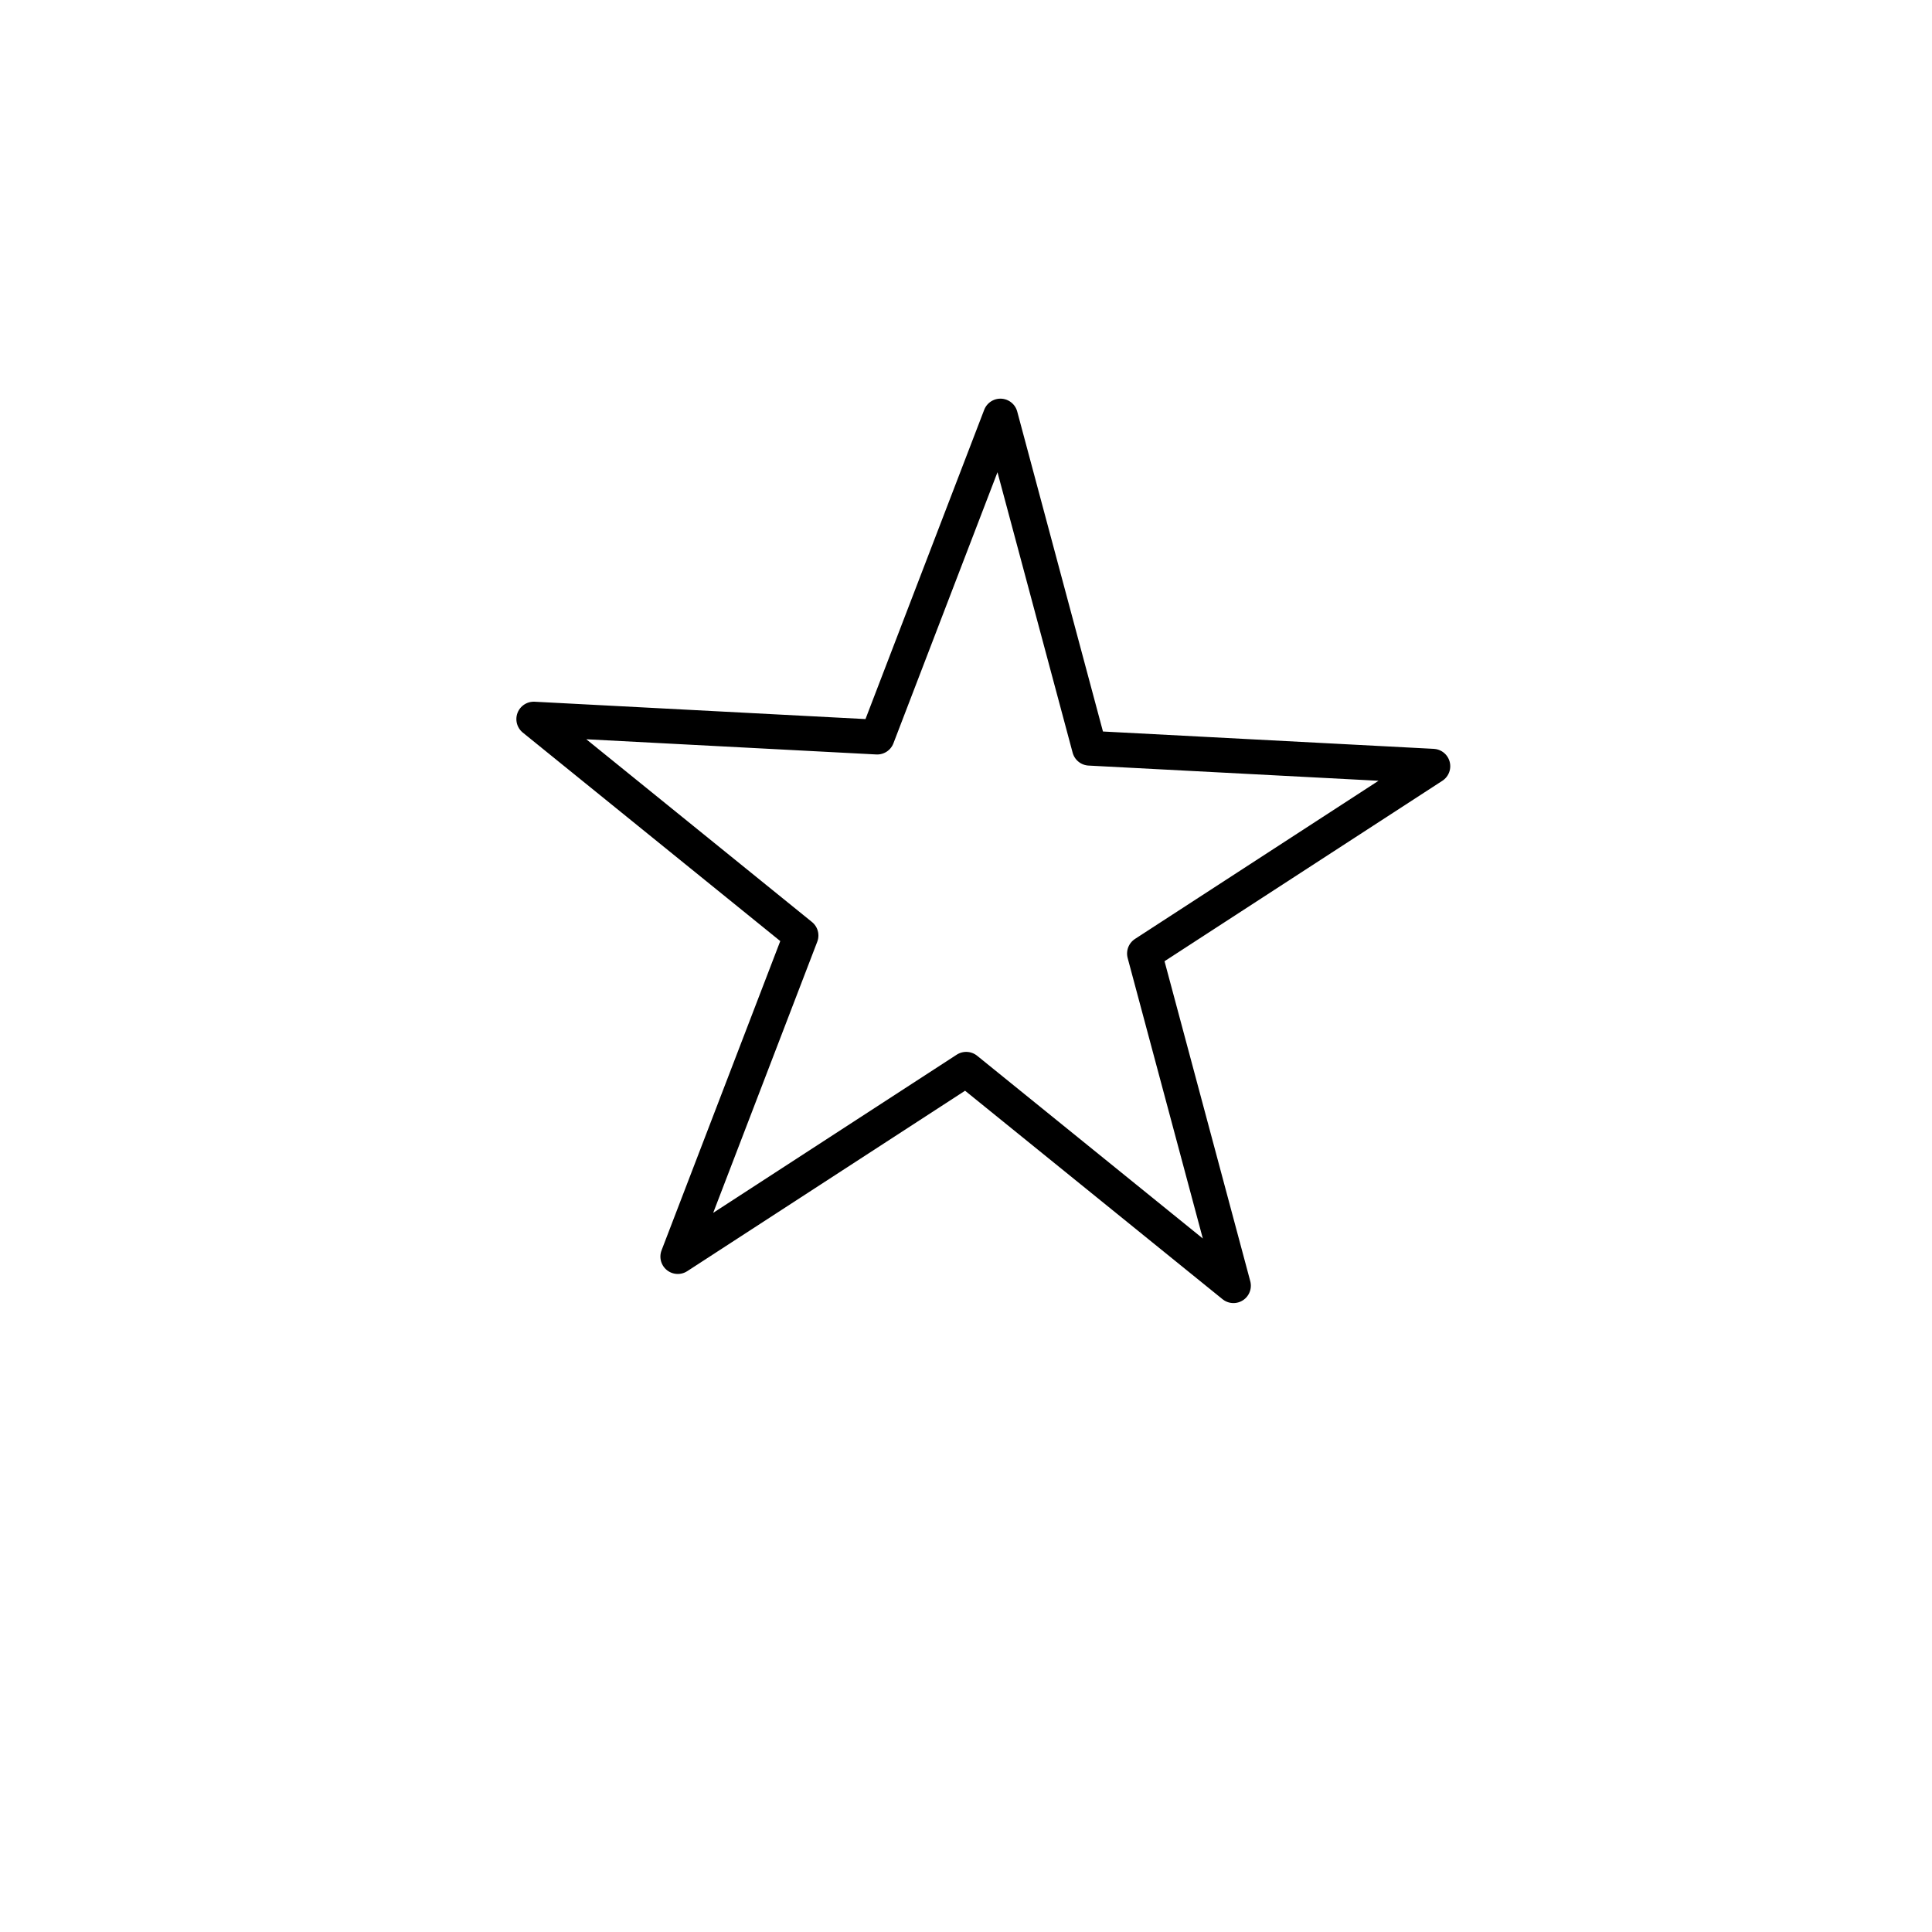
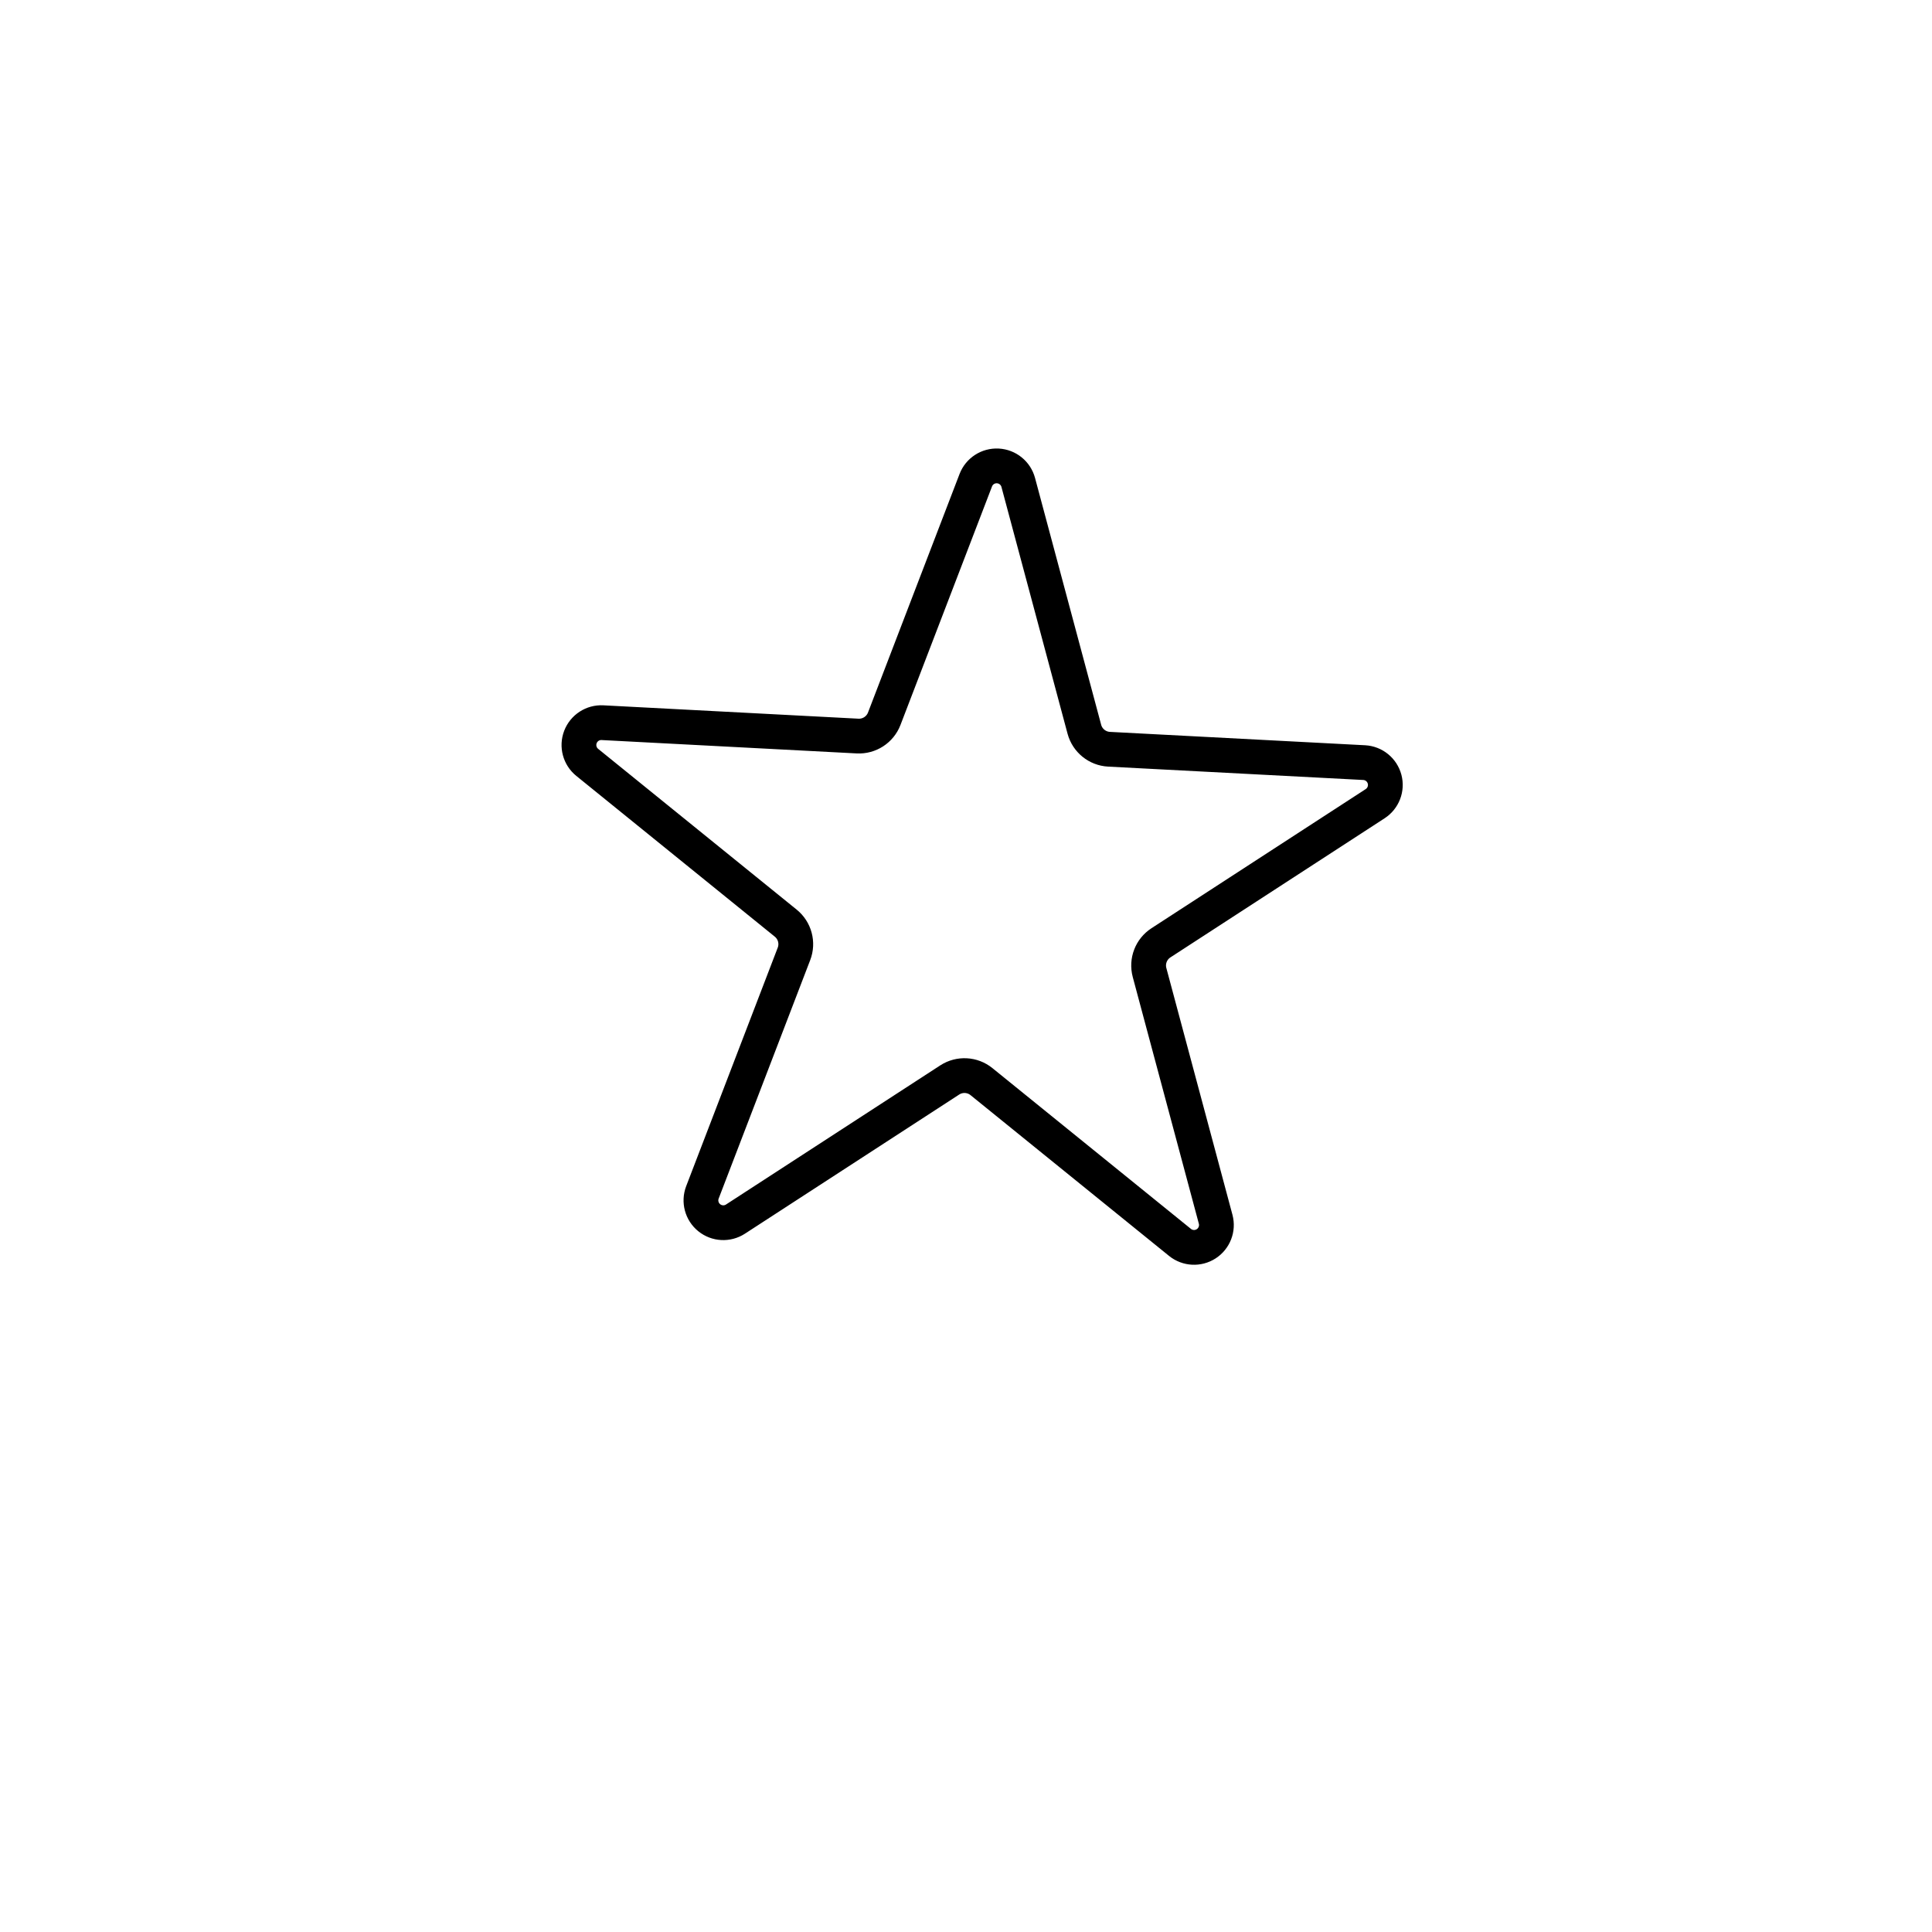
<svg xmlns="http://www.w3.org/2000/svg" width="10cm" height="10cm" viewBox="0 0 100 100">
  <rect width="100" height="100" fill="white" />
  <g fill="none" stroke="black" stroke-width="1.8" stroke-linecap="round" stroke-linejoin="round">
-     <polygon points="51.782,21.534 56.389,38.727 74.165,39.659 59.237,49.354 63.844,66.547 50.01,55.345 35.082,65.04 41.461,48.422 27.627,37.22 45.403,38.152" />
+     <path d="M 45.768 37.202              L 50.506 24.857 A 1.157 1.157 0 0 1 52.704 24.972              L 56.126 37.745 A 1.4 1.4 0 0 0 57.405 38.781              L 70.61 39.473 A 1.157 1.157 0 0 1 71.179 41.598              L 60.09 48.8 A 1.4 1.4 0 0 0 59.5 50.336              L 62.922 63.109 A 1.157 1.157 0 0 1 61.077 64.307              L 50.801 55.985 A 1.4 1.4 0 0 0 49.157 55.899              L 38.067 63.101 A 1.157 1.157 0 0 1 36.357 61.717              L 41.096 49.372 A 1.4 1.4 0 0 0 40.67 47.782              L 30.394 39.46 A 1.157 1.157 0 0 1 31.182 37.406              L 44.387 38.098 A 1.4 1.4 0 0 0 45.768 37.202 Z" />
  </g>
</svg>
